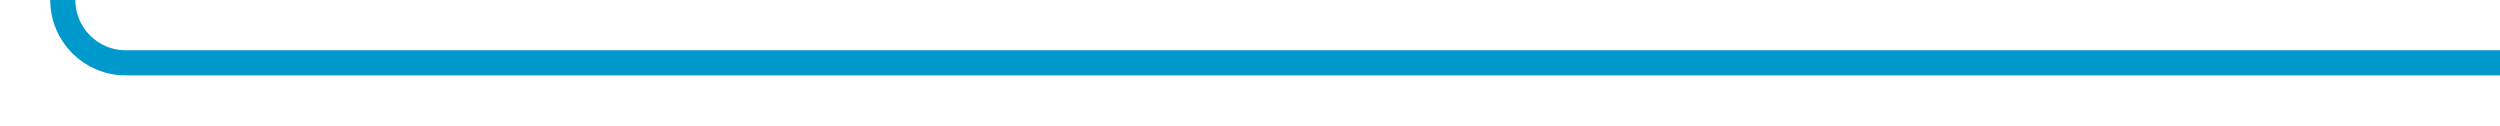
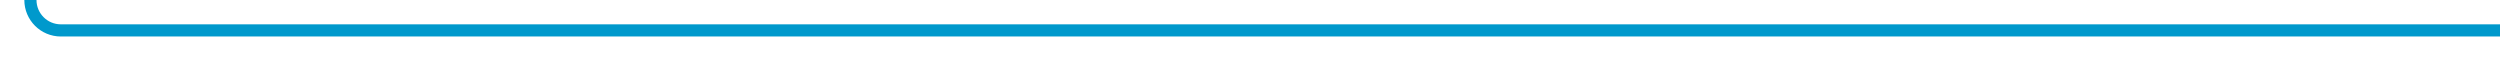
- <svg xmlns="http://www.w3.org/2000/svg" version="1.1" width="199px" height="10px" preserveAspectRatio="xMinYMid meet" viewBox="3736 1767  199 8">
-   <path d="M 3741 1632  L 3741 1766  A 5 5 0 0 0 3746 1771 L 3935 1771  " stroke-width="2" stroke="#0099cc" fill="none" />
+ <svg xmlns="http://www.w3.org/2000/svg" version="1.1" width="411px" height="10px" preserveAspectRatio="xMinYMid meet" viewBox="4010 747  411 8">
+   <path d="M 4015 455  L 4015 746  A 5 5 0 0 0 4020 751 L 4421 751  " stroke-width="2" stroke="#0099cc" fill="none" />
</svg>
